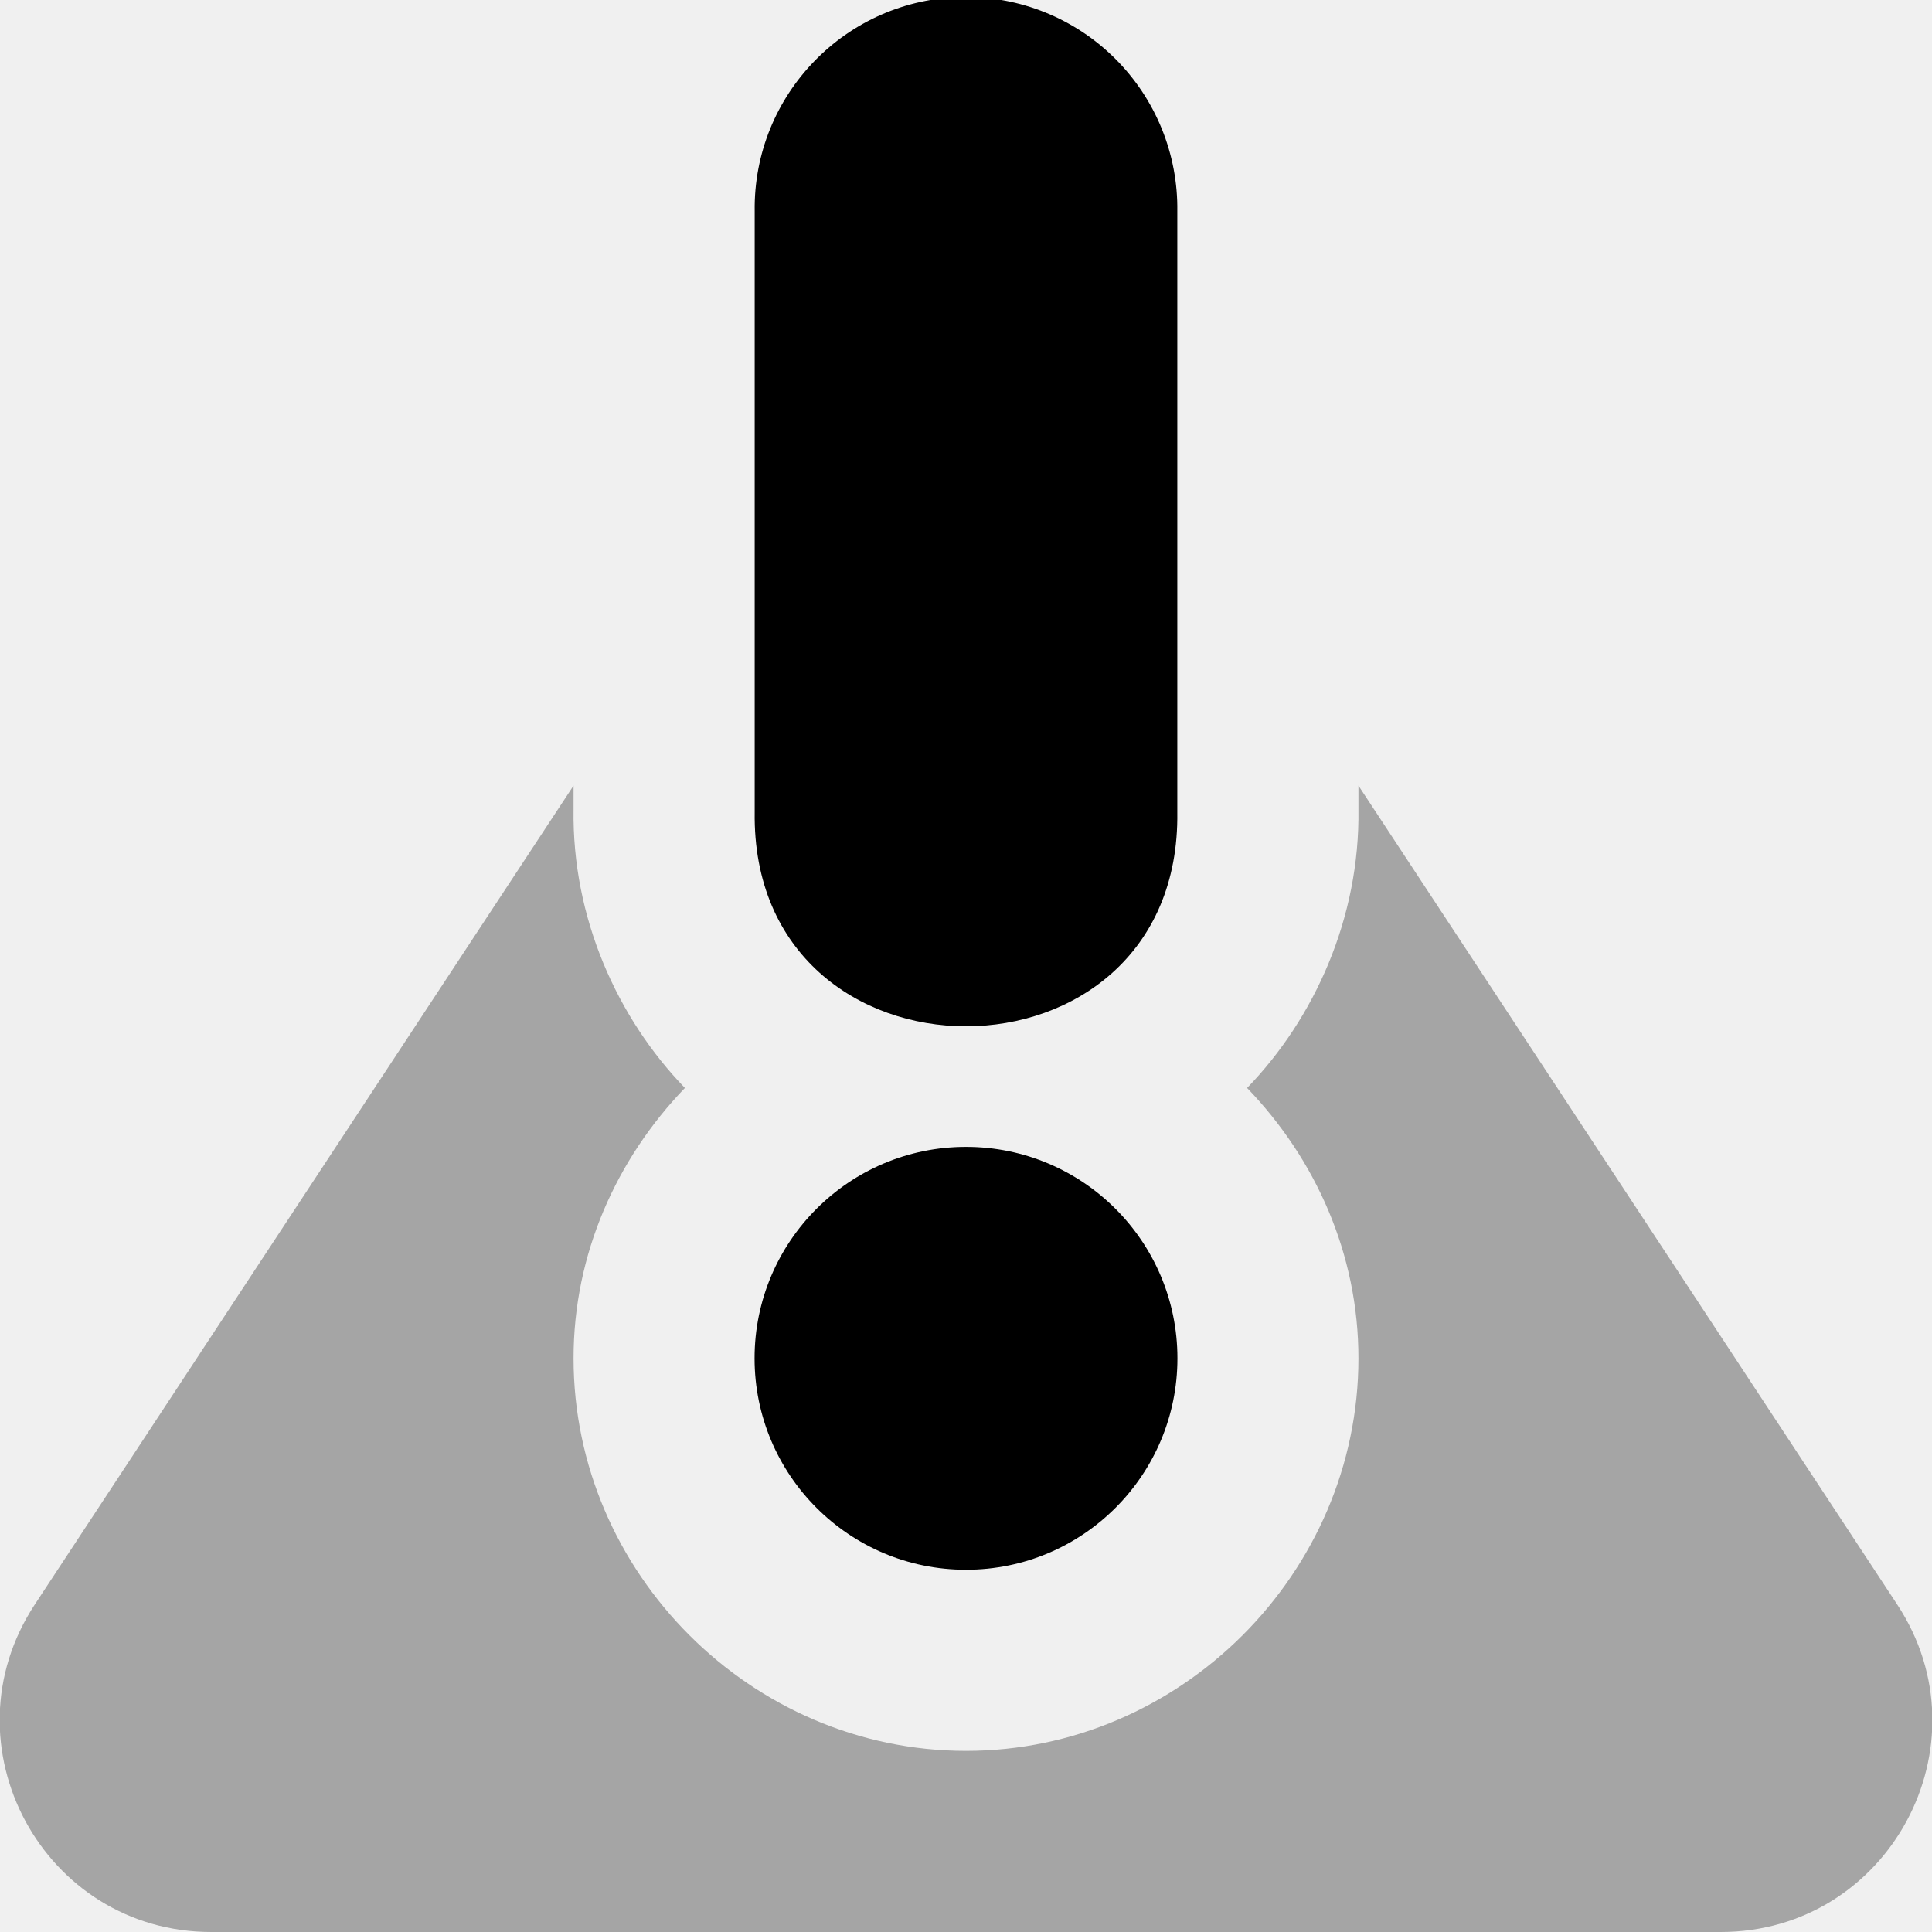
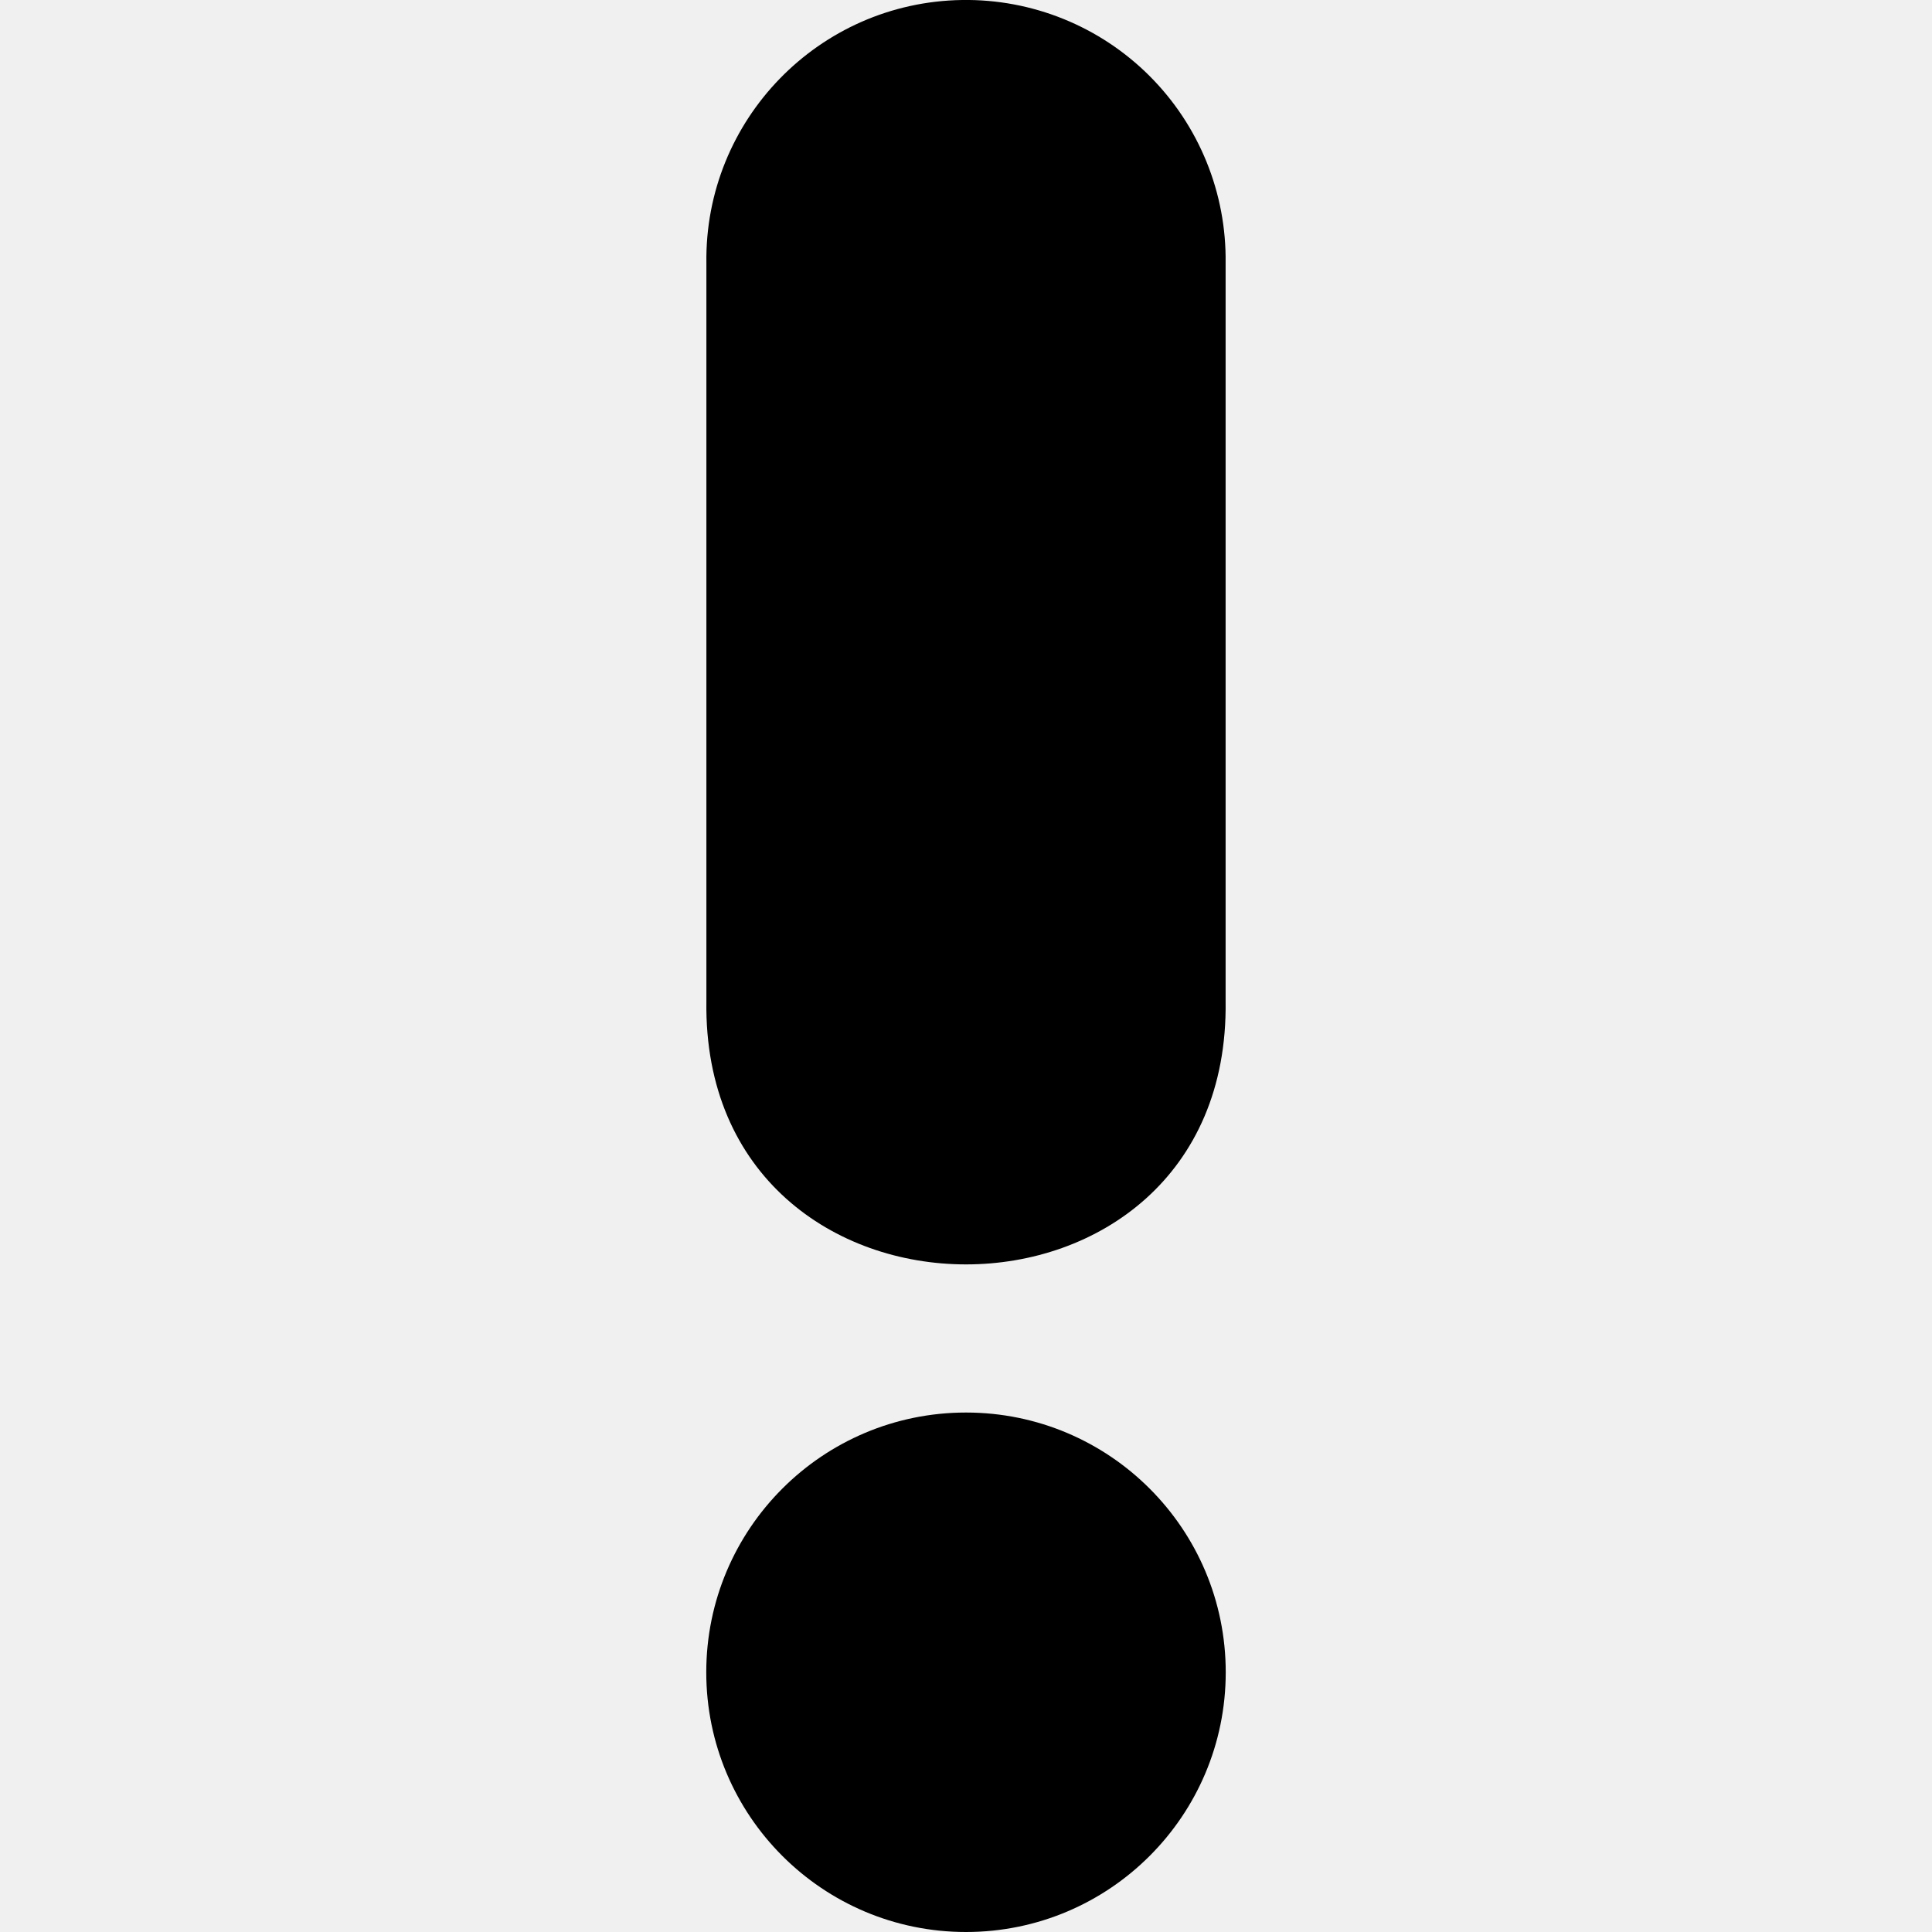
<svg xmlns="http://www.w3.org/2000/svg" viewBox="0 0 32 32" id="svg22" width="32" height="32">
  <style id="style2">.st0{fill:#020202}.st1,.st2{fill:none;stroke:#000;stroke-width:6;stroke-linejoin:round;stroke-miterlimit:10}.st2{fill:#fff;stroke:#fff;stroke-width:4}</style>
-   <path d="M15.947-.049A3.5 3.5 0 0 0 12.5 3.5v9.949c-.067 4.733 7.067 4.733 7 0V3.5a3.5 3.5 0 0 0-3.553-3.549zM16 18.996A3.501 3.501 0 1 0 16 26a3.501 3.501 0 0 0 0-7.004z" id="path6" />
-   <path d="M9.5 13.012L.576 26.576C-.954 28.903.714 32 3.5 32h25c2.786 0 4.455-3.097 2.924-5.424L22.5 13.012v.394c.025 1.793-.724 3.455-1.844 4.614 1.13 1.173 1.846 2.748 1.844 4.482-.001 3.553-2.945 6.497-6.498 6.498h-.004c-3.553-.001-6.497-2.945-6.498-6.498-.002-1.734.715-3.309 1.844-4.482-1.12-1.159-1.87-2.82-1.844-4.614z" id="rect4520-6" fill-opacity=".314" stroke-width="7" stroke-linecap="round" stroke-linejoin="round" stroke-opacity=".784" paint-order="fill markers stroke" />
+   <path d="M15.935 0A4.3 4.3 0 0 0 11.7 4.36v12.222c-.082 5.814 8.682 5.814 8.6 0V4.36A4.3 4.3 0 0 0 15.935 0zM16 23.396A4.301 4.301 0 1 0 16 32a4.301 4.301 0 0 0 0-8.604z" id="path6" />
</svg>
